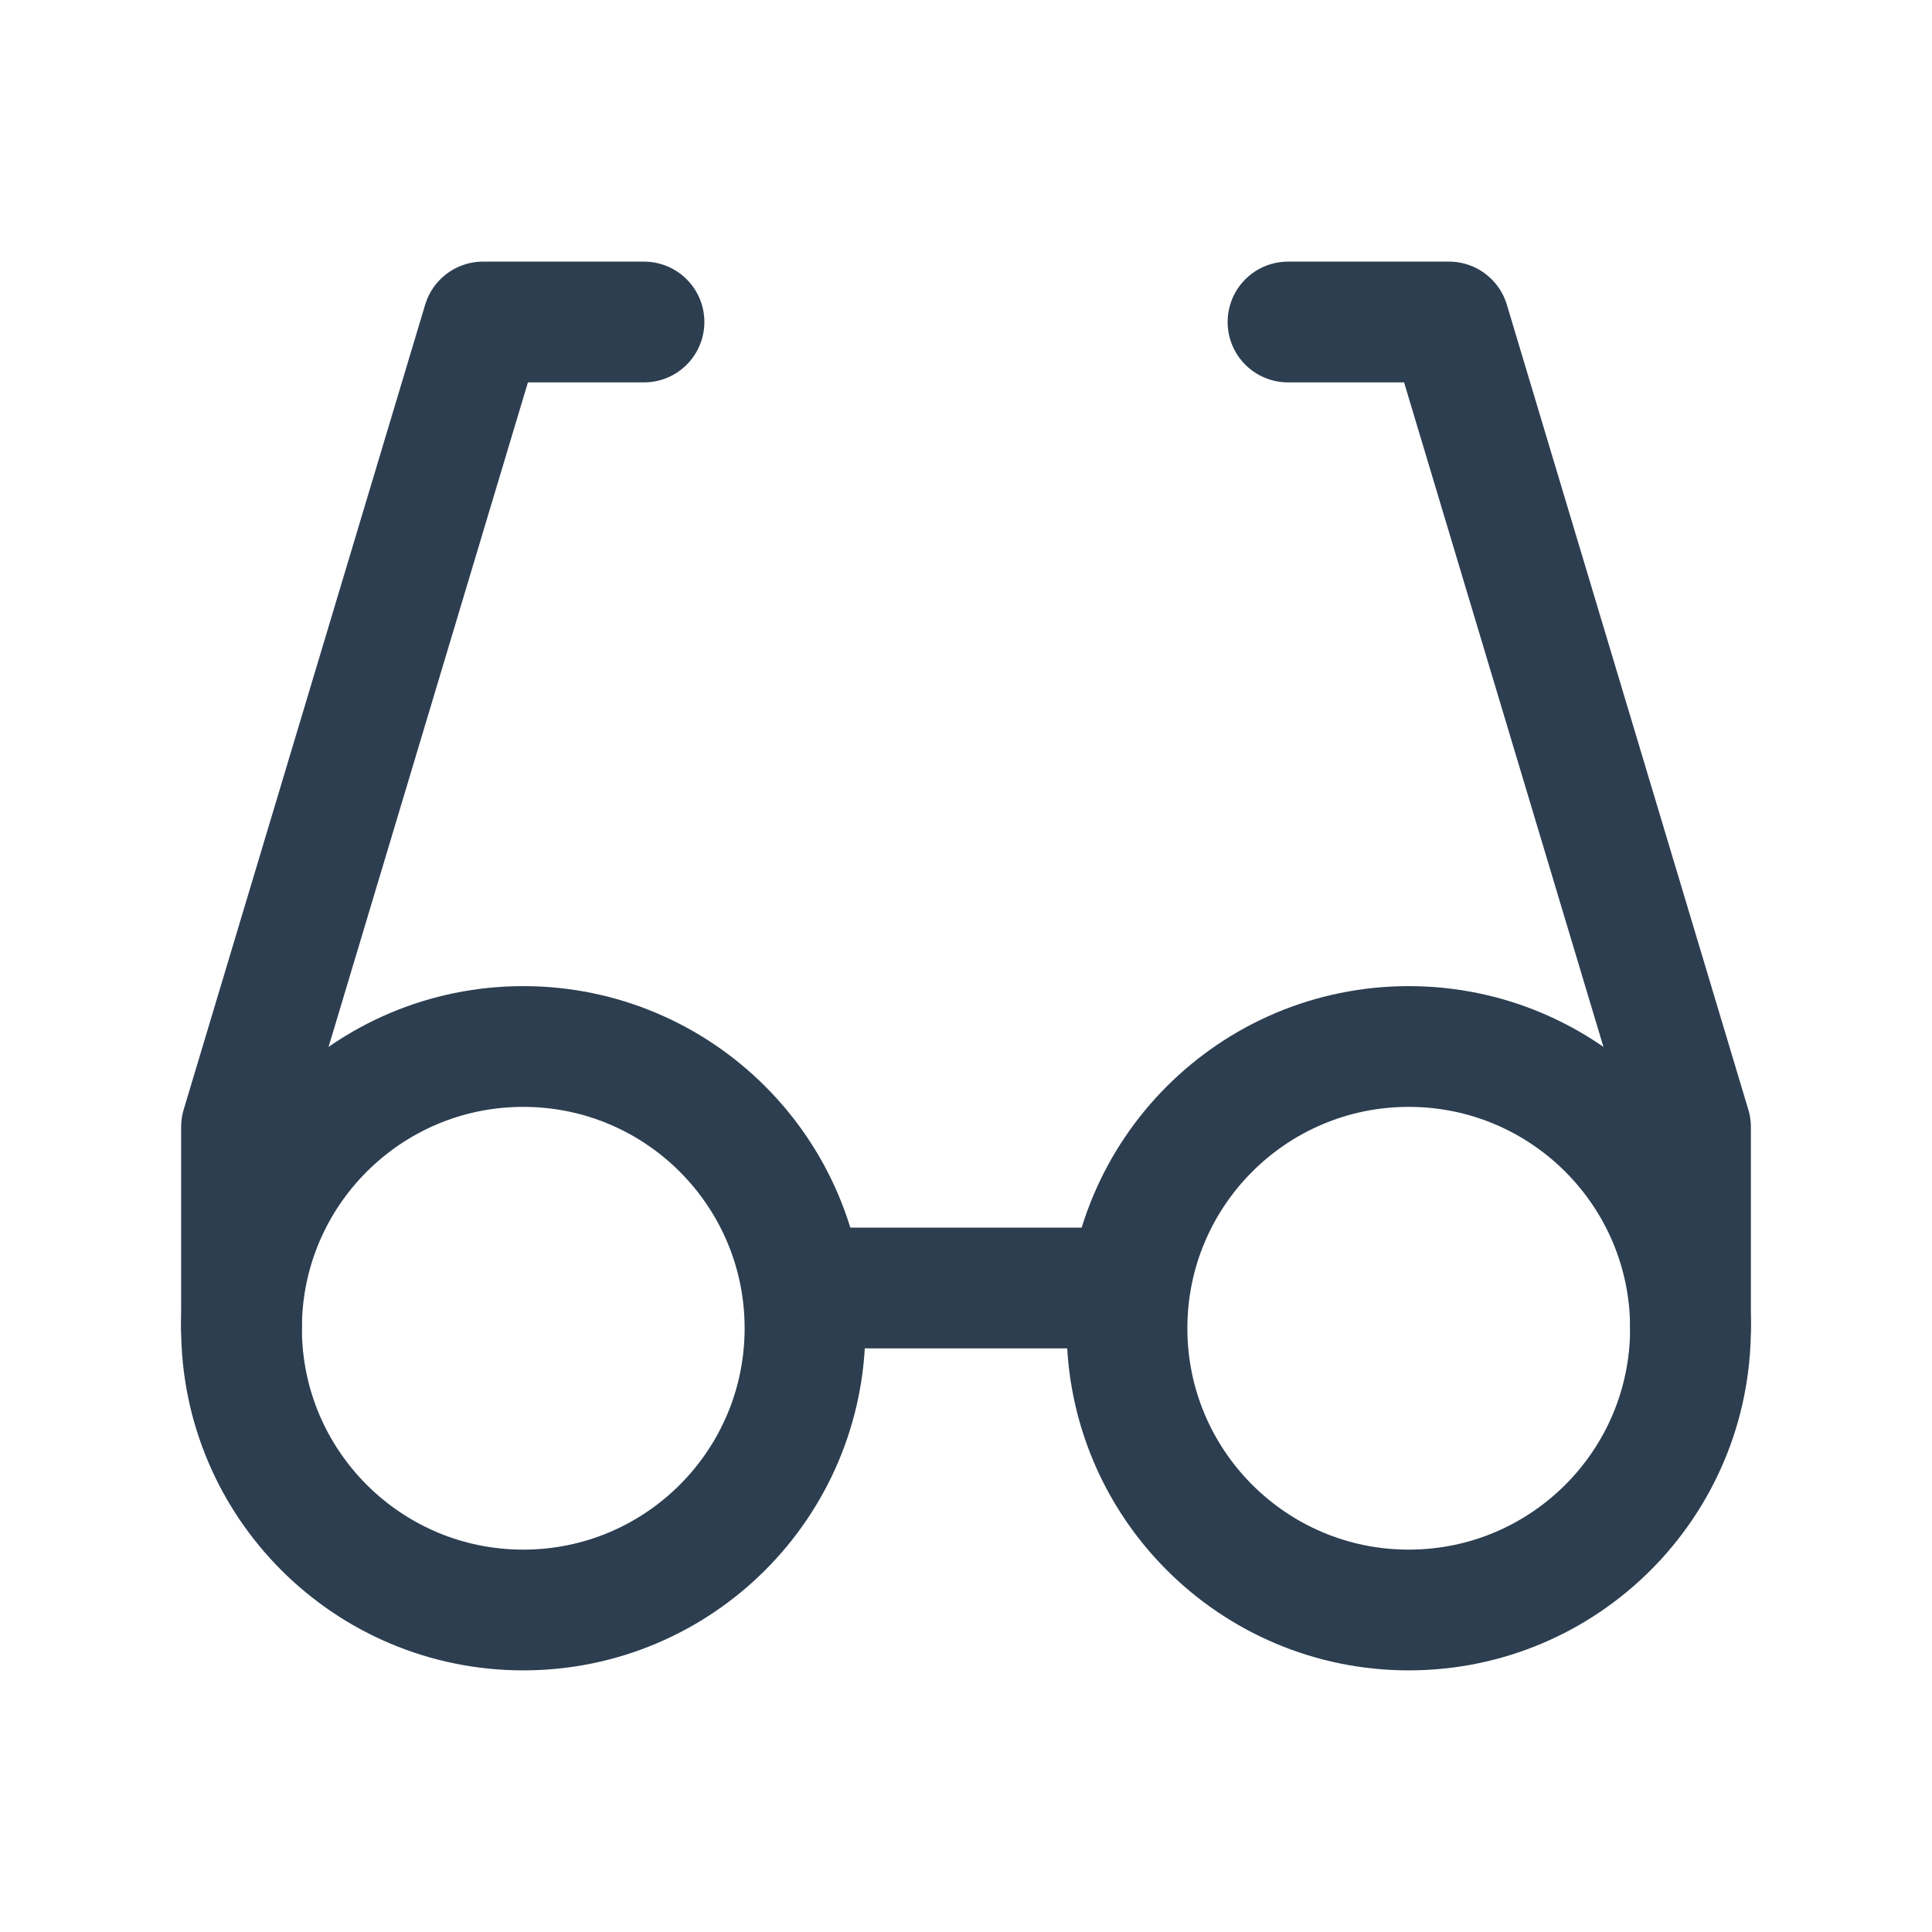
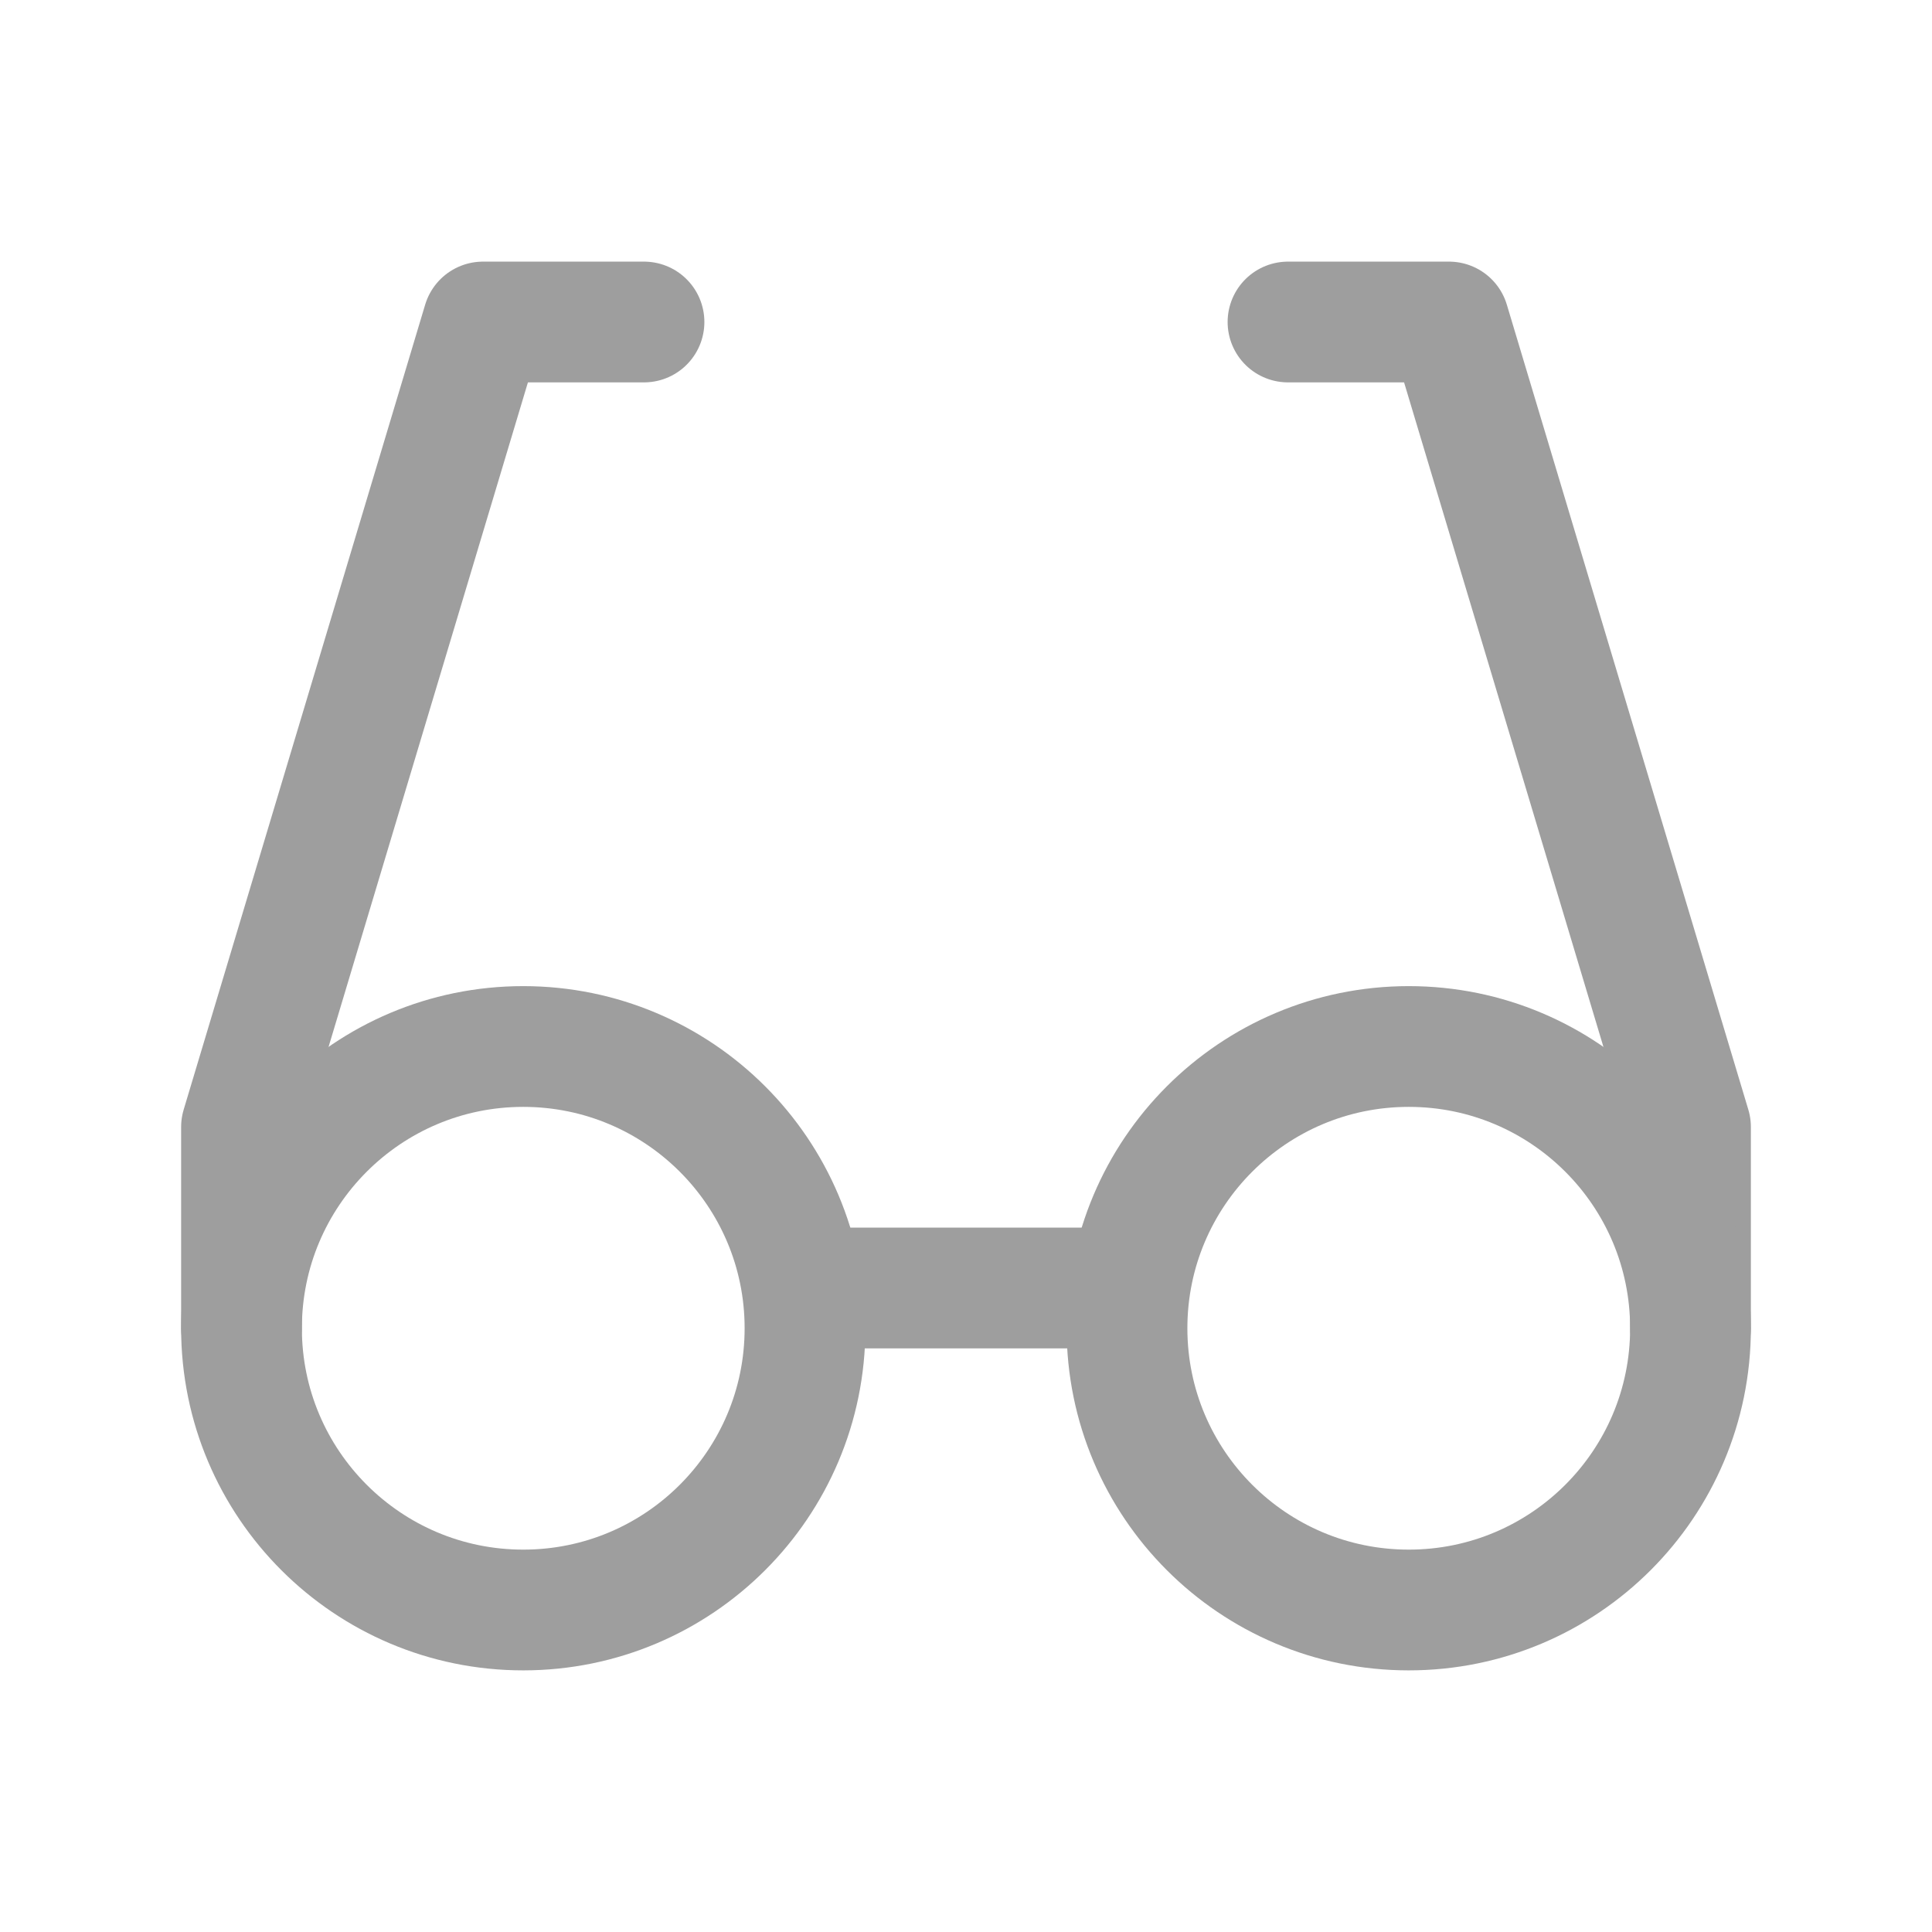
- <svg xmlns="http://www.w3.org/2000/svg" class="icon icon-tabler icon-tabler-eyeglass-2" width="44" height="44" viewBox="0 0 24 24" stroke-width="1.5" stroke="#2c3e50" fill="none" stroke-linecap="round" stroke-linejoin="round">
+ <svg xmlns="http://www.w3.org/2000/svg" class="icon icon-tabler icon-tabler-eyeglass-2" width="44" height="44" viewBox="0 0 24 24" stroke-width="1.5" stroke="#9e9e9e" fill="none" stroke-linecap="round" stroke-linejoin="round">
  <path stroke="none" d="M0 0h24v24H0z" fill="none" />
  <path d="M8 4h-2l-3 10v2.5" />
  <path d="M16 4h2l3 10v2.5" />
  <line x1="10" y1="16" x2="14" y2="16" />
  <circle cx="17.5" cy="16.5" r="3.5" />
  <circle cx="6.5" cy="16.5" r="3.5" />
</svg>
